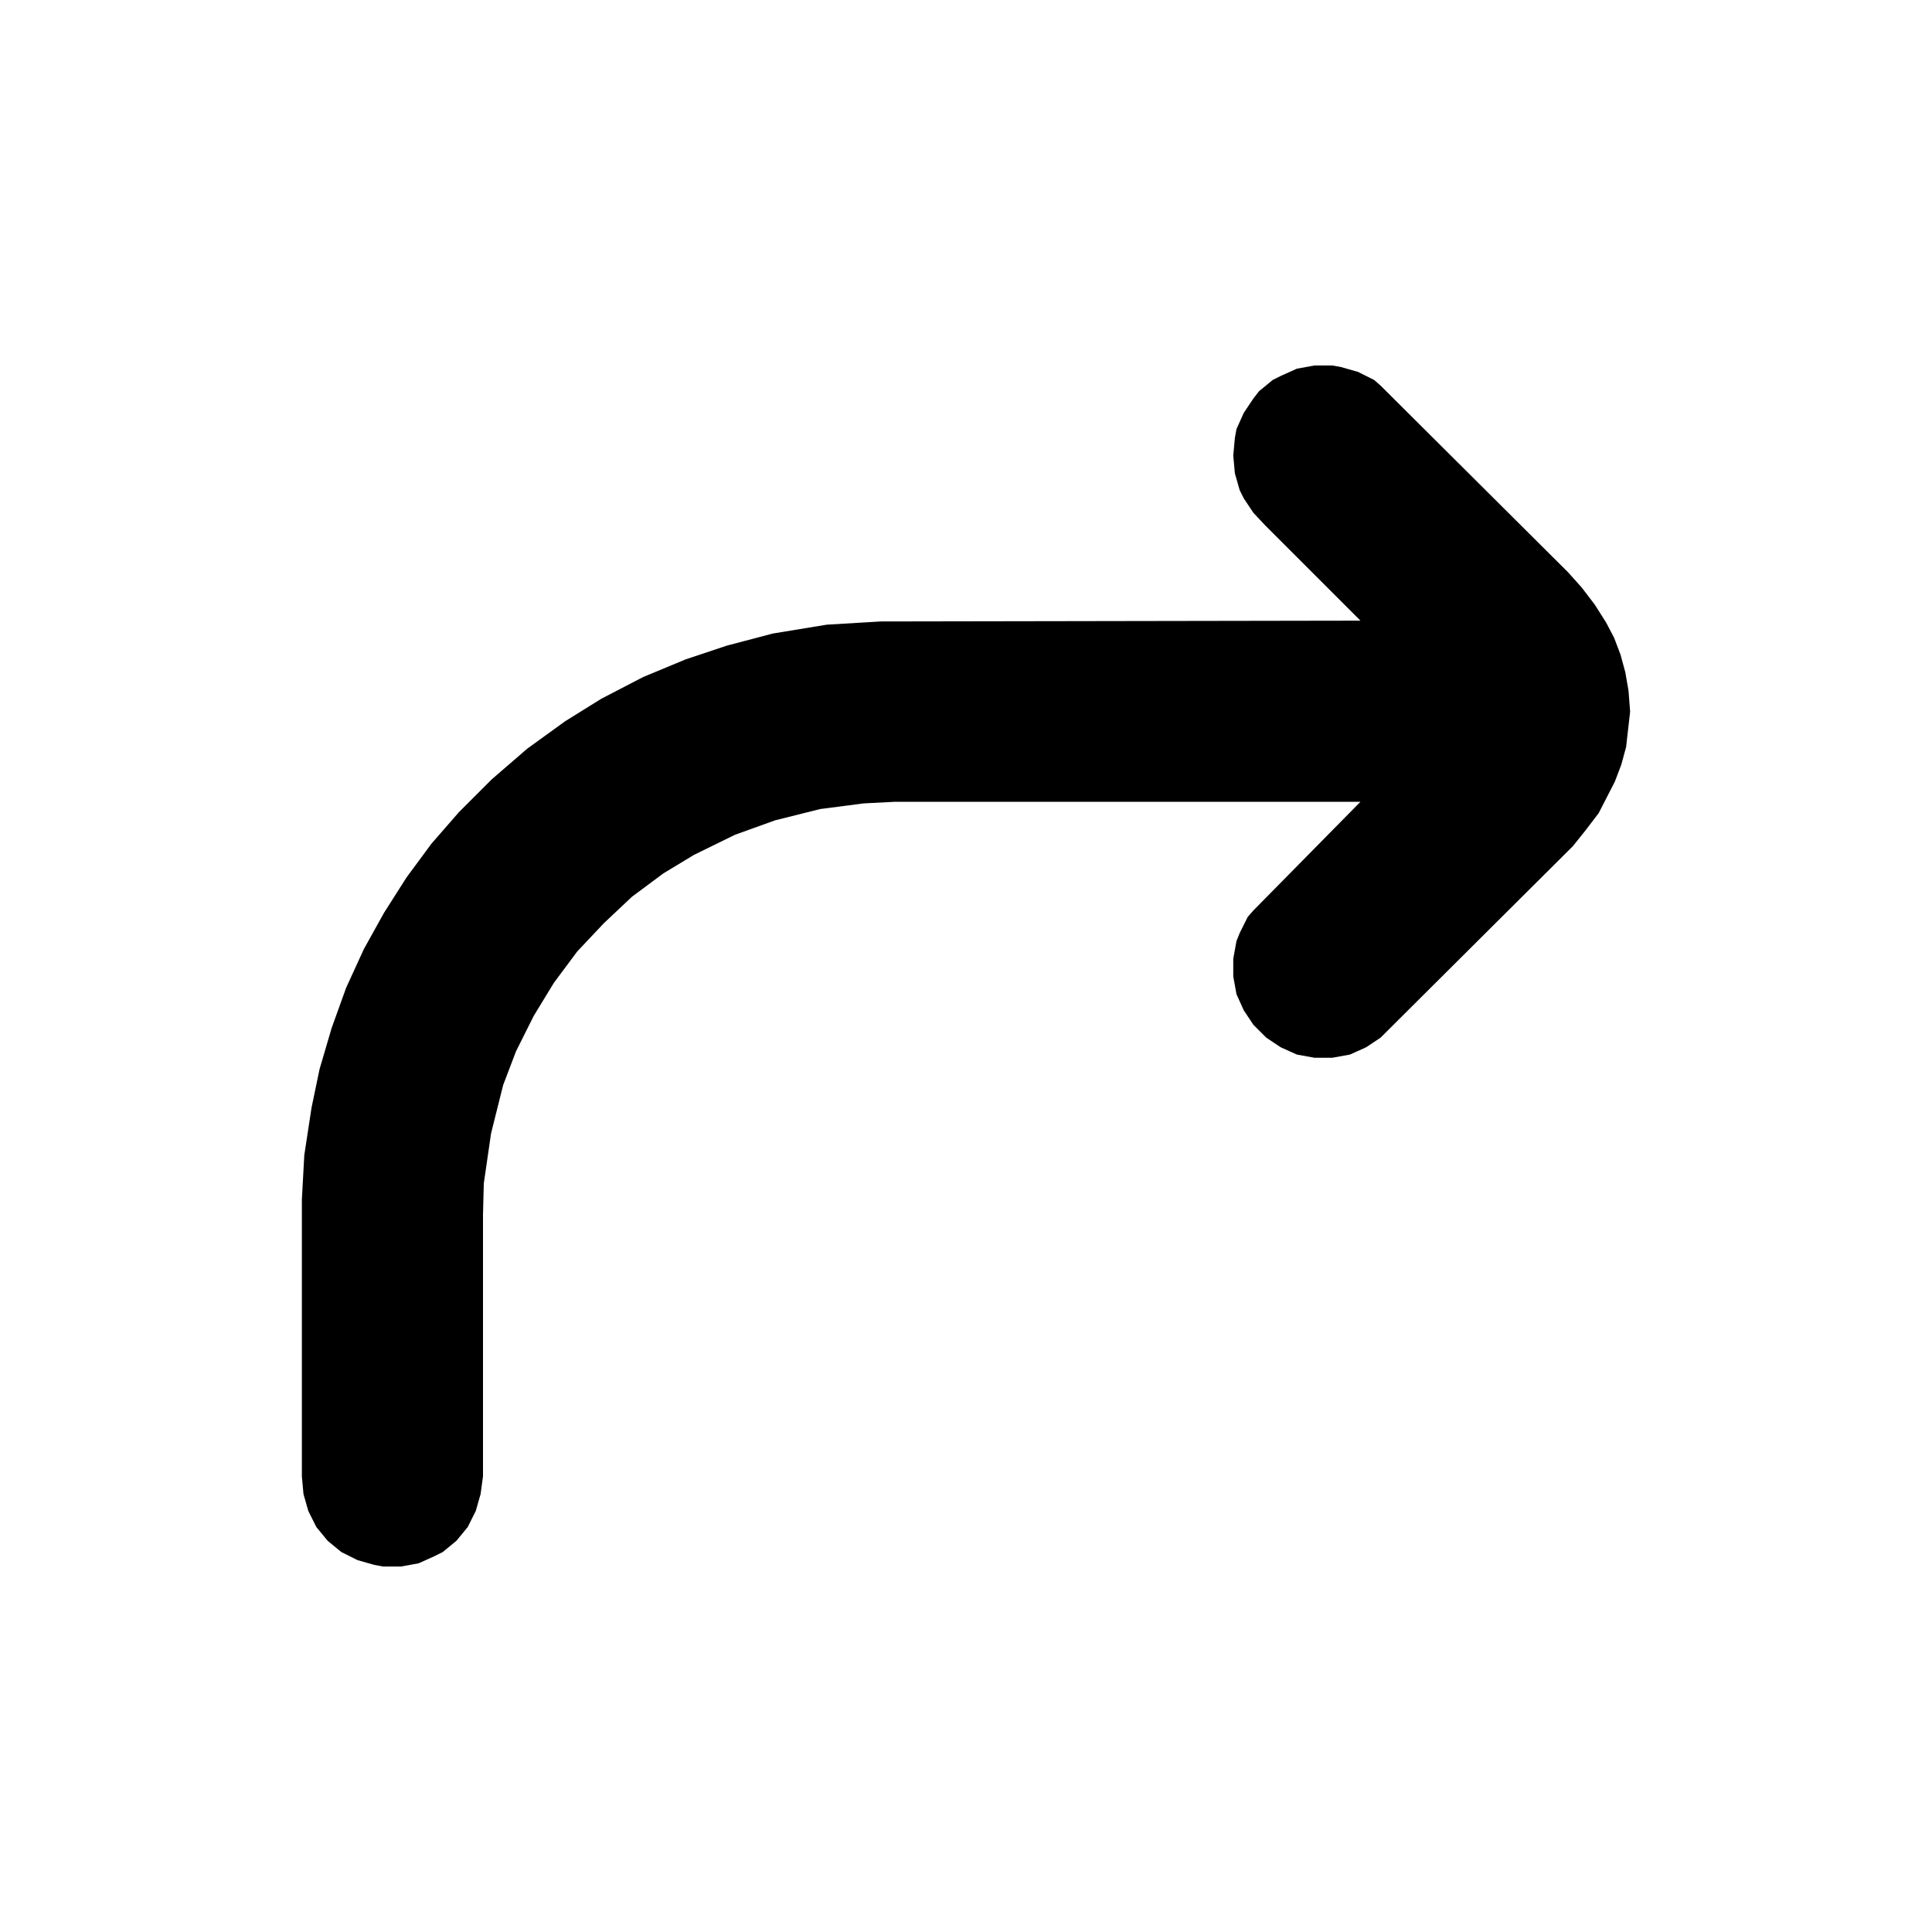
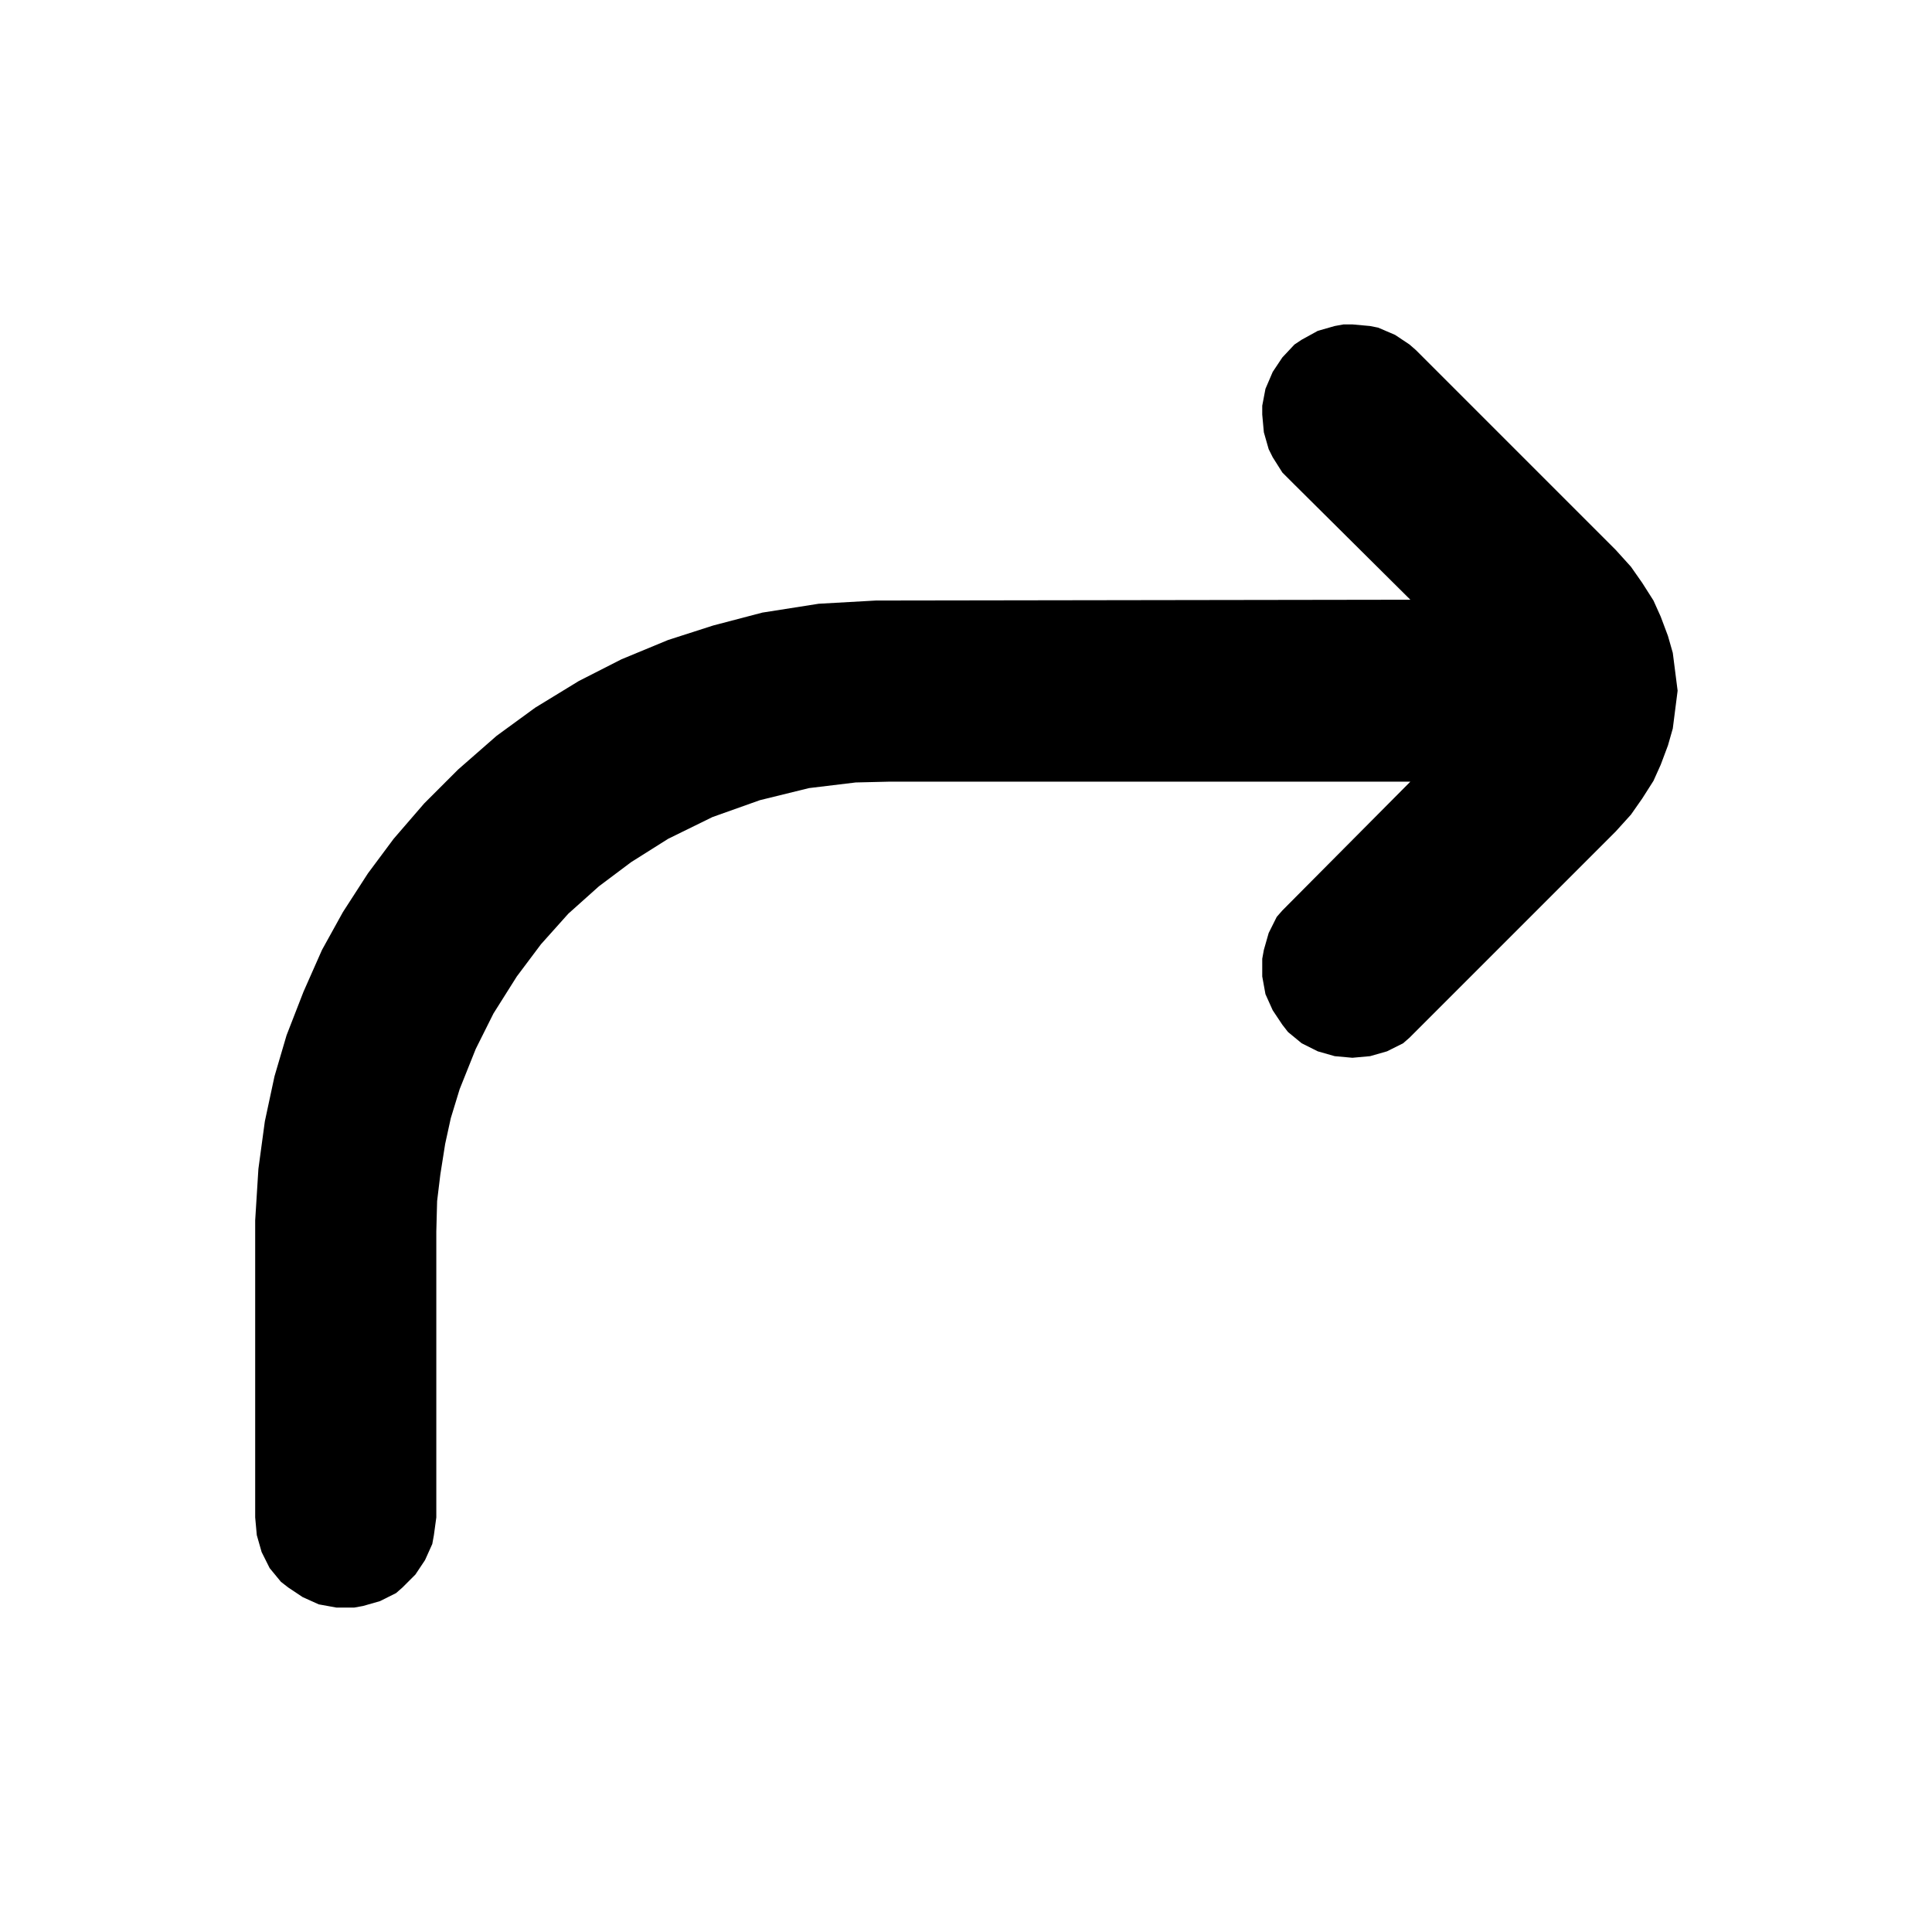
<svg xmlns="http://www.w3.org/2000/svg" viewBox="0 0 24 24" fill="currentColor">
-   <path fill-rule="evenodd" d="M15.72 6.53L16.9 7.71L10.94 7.72L10.27 7.76L9.6 7.87L9.03 8.02L8.52 8.19L7.99 8.41L7.47 8.68L7.02 8.96L6.55 9.3L6.11 9.68L5.7 10.09L5.36 10.48L5.05 10.9L4.77 11.34L4.52 11.79L4.3 12.27L4.12 12.77L3.97 13.28L3.87 13.76L3.78 14.35L3.75 14.9L3.75 18.34L3.77 18.56L3.83 18.77L3.93 18.97L4.07 19.14L4.24 19.28L4.44 19.38L4.65 19.44L4.76 19.46L4.98 19.46L5.2 19.42L5.4 19.33L5.5 19.28L5.67 19.14L5.81 18.97L5.86 18.87L5.91 18.77L5.97 18.56L6 18.34L6 15.09L6.01 14.7L6.1 14.08L6.25 13.48L6.41 13.06L6.63 12.62L6.88 12.21L7.17 11.82L7.5 11.47L7.85 11.14L8.24 10.85L8.62 10.62L9.13 10.37L9.63 10.19L10.19 10.05L10.73 9.98L11.12 9.96L16.9 9.96L15.57 11.31L15.5 11.39L15.4 11.59L15.36 11.69L15.32 11.91L15.32 12.13L15.36 12.35L15.45 12.55L15.57 12.73L15.73 12.89L15.91 13.01L16.11 13.1L16.33 13.14L16.44 13.14L16.55 13.14L16.77 13.1L16.97 13.01L17.15 12.89L19.54 10.51L19.7 10.31L19.86 10.1L20.06 9.71L20.14 9.5L20.2 9.28L20.25 8.84L20.23 8.58L20.19 8.35L20.13 8.13L20.05 7.92L19.95 7.73L19.81 7.51L19.65 7.3L19.48 7.11L17.15 4.79L17.07 4.72L16.87 4.62L16.66 4.56L16.55 4.54L16.33 4.54L16.11 4.58L15.91 4.67L15.81 4.72L15.64 4.86L15.57 4.95L15.45 5.13L15.36 5.33L15.34 5.44L15.32 5.66L15.34 5.88L15.4 6.09L15.45 6.19L15.57 6.37Z" />
+   <path fill-rule="evenodd" d="M16.08 6.02L17.52 7.45L10.88 7.46L10.17 7.5L9.47 7.61L8.86 7.77L8.3 7.95L7.72 8.19L7.19 8.46L6.65 8.79L6.17 9.14L5.69 9.56L5.27 9.98L4.89 10.42L4.57 10.85L4.26 11.33L4 11.8L3.77 12.32L3.56 12.86L3.41 13.37L3.29 13.93L3.21 14.52L3.17 15.16L3.17 18.85L3.19 19.07L3.25 19.28L3.35 19.48L3.49 19.65L3.58 19.72L3.76 19.84L3.96 19.93L4.18 19.97L4.4 19.97L4.51 19.95L4.72 19.89L4.92 19.79L5 19.72L5.16 19.56L5.28 19.38L5.37 19.18L5.39 19.07L5.42 18.85L5.42 15.3L5.43 14.92L5.47 14.59L5.53 14.21L5.6 13.89L5.71 13.53L5.91 13.03L6.13 12.59L6.42 12.13L6.72 11.73L7.06 11.35L7.44 11.01L7.84 10.71L8.3 10.42L8.85 10.15L9.44 9.94L10.05 9.79L10.63 9.72L11.05 9.71L17.52 9.71L15.93 11.31L15.86 11.39L15.76 11.59L15.7 11.8L15.68 11.91L15.68 12.13L15.72 12.35L15.81 12.55L15.93 12.73L16 12.82L16.17 12.96L16.37 13.06L16.58 13.12L16.8 13.14L17.02 13.12L17.23 13.06L17.43 12.96L17.51 12.89L20.07 10.33L20.26 10.12L20.4 9.92L20.54 9.7L20.63 9.5L20.72 9.26L20.78 9.05L20.84 8.58L20.78 8.11L20.72 7.9L20.63 7.66L20.54 7.46L20.4 7.24L20.26 7.04L20.07 6.83L17.59 4.35L17.51 4.28L17.33 4.16L17.12 4.07L17.02 4.05L16.8 4.03L16.69 4.03L16.58 4.05L16.37 4.11L16.17 4.22L16.08 4.28L15.93 4.44L15.81 4.62L15.72 4.83L15.68 5.04L15.68 5.15L15.7 5.37L15.76 5.58L15.81 5.68L15.93 5.87Z" />
</svg>
